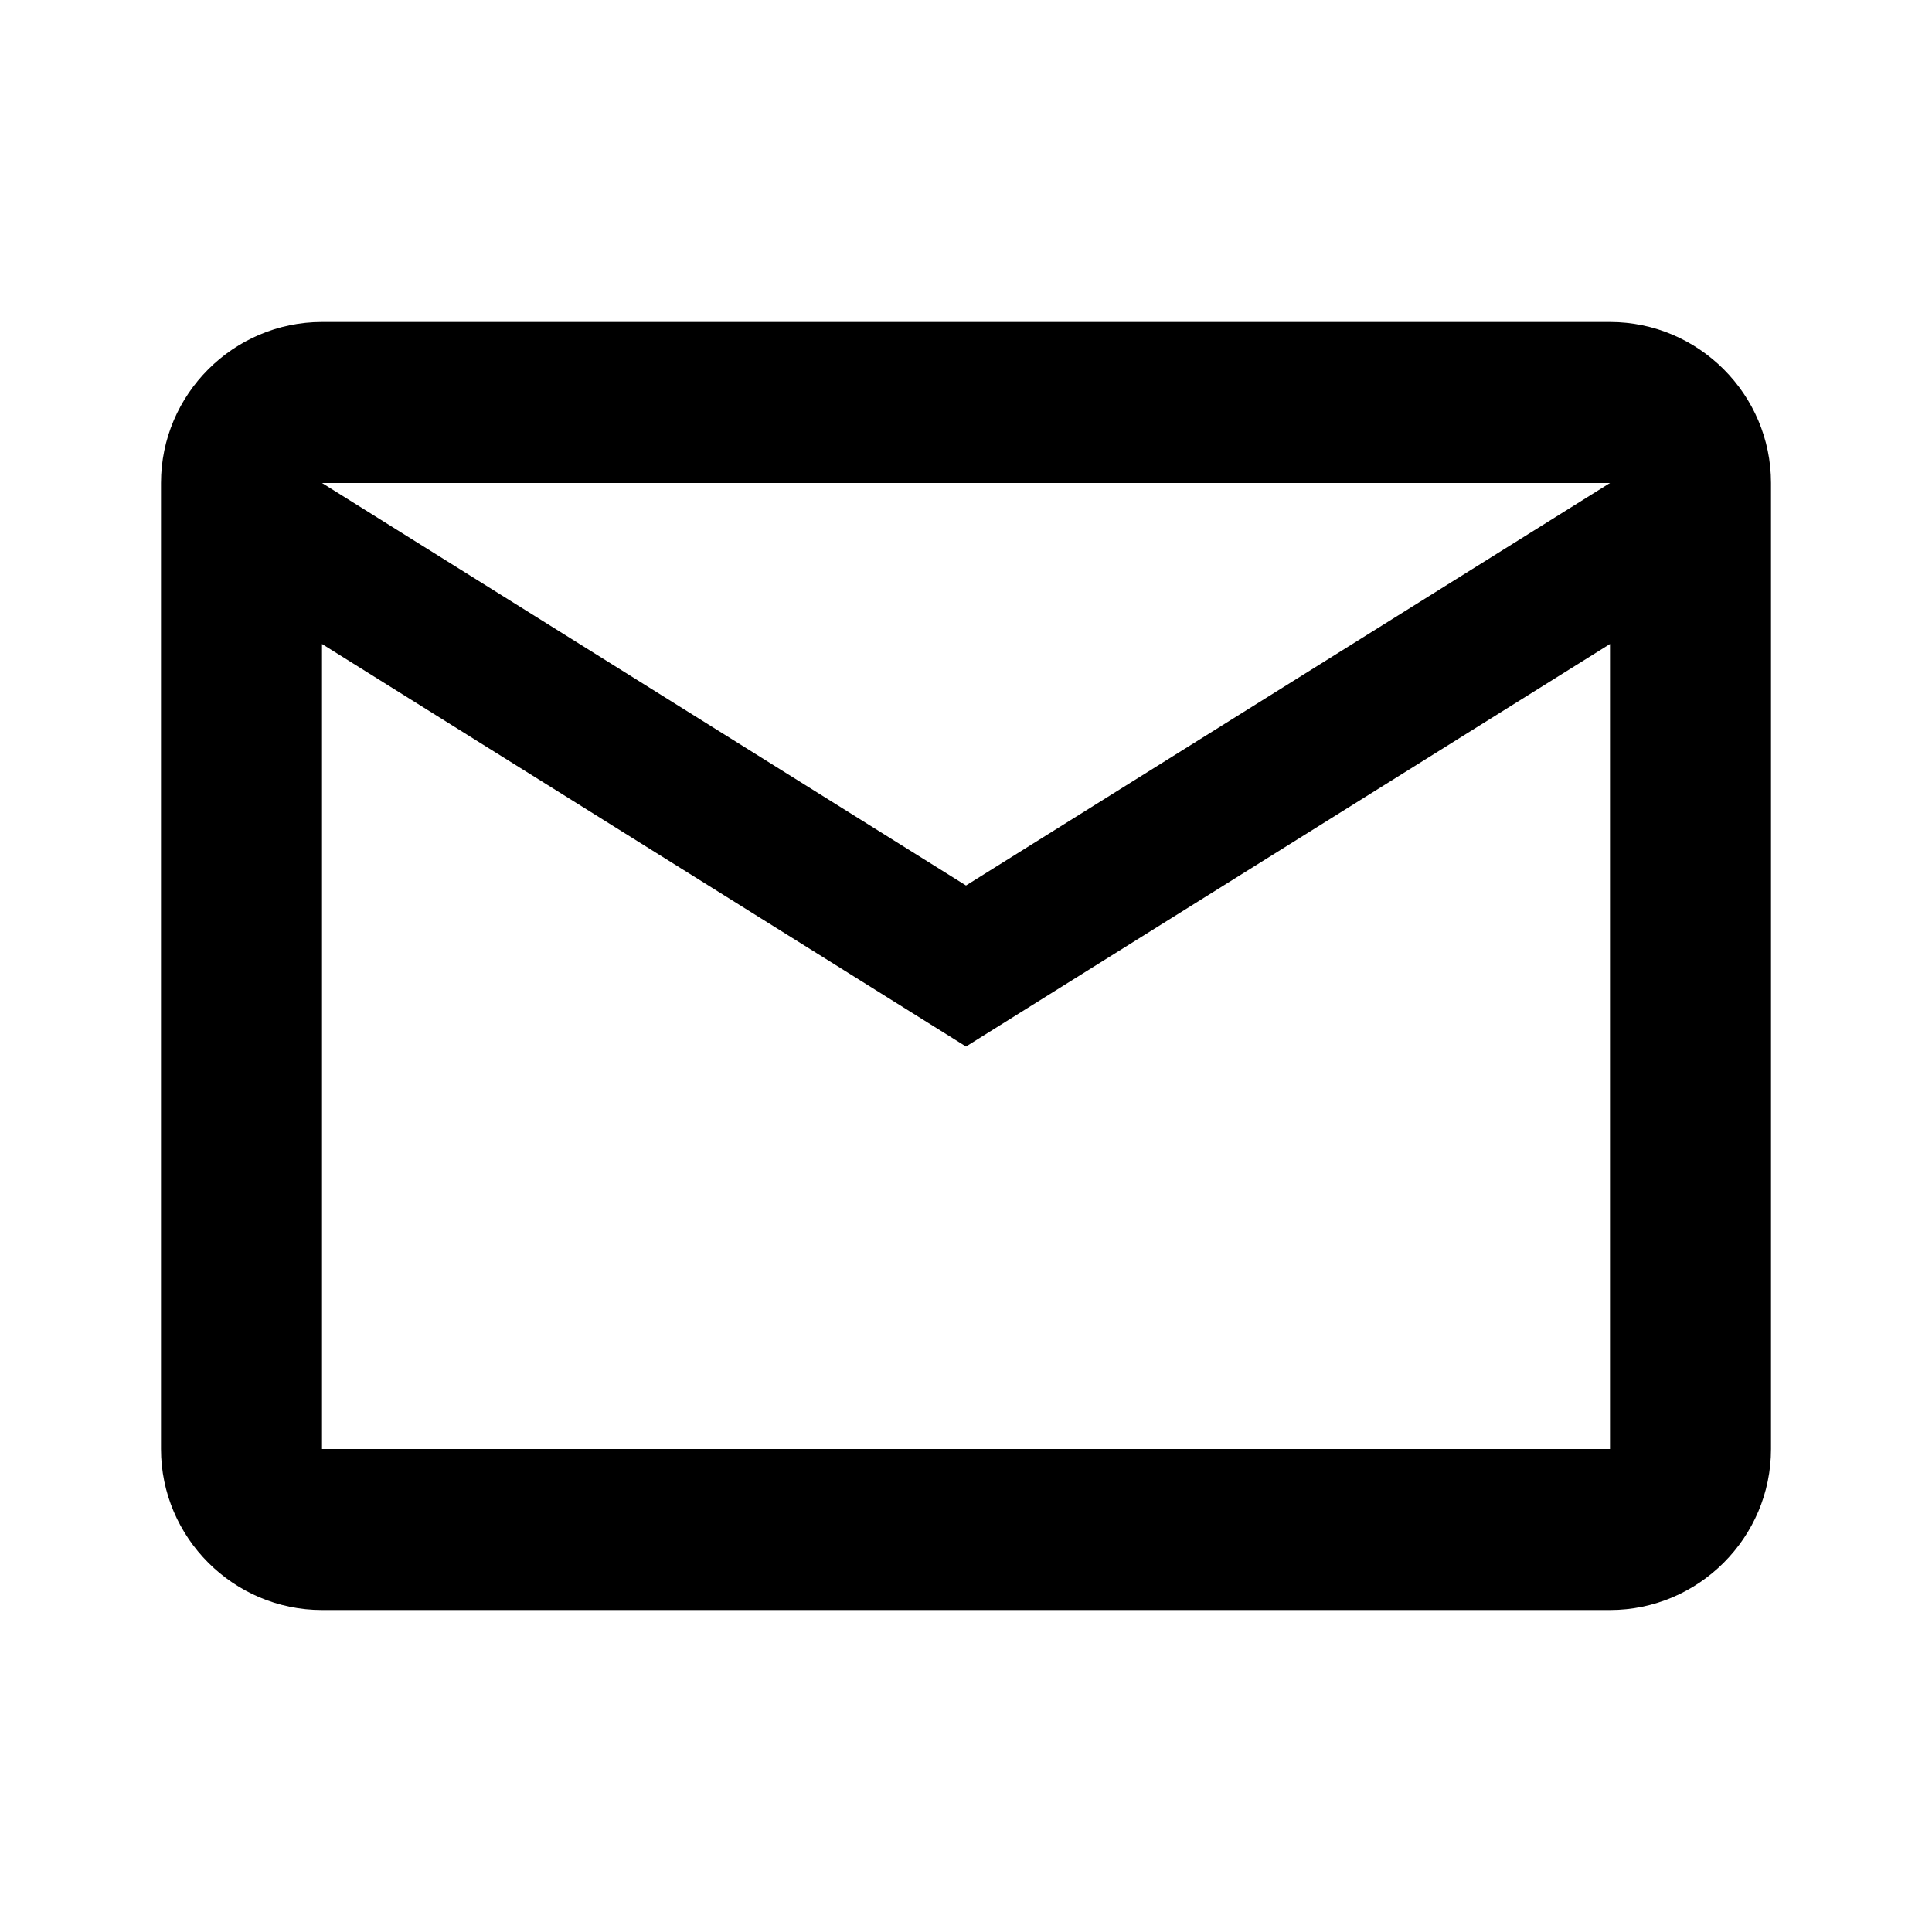
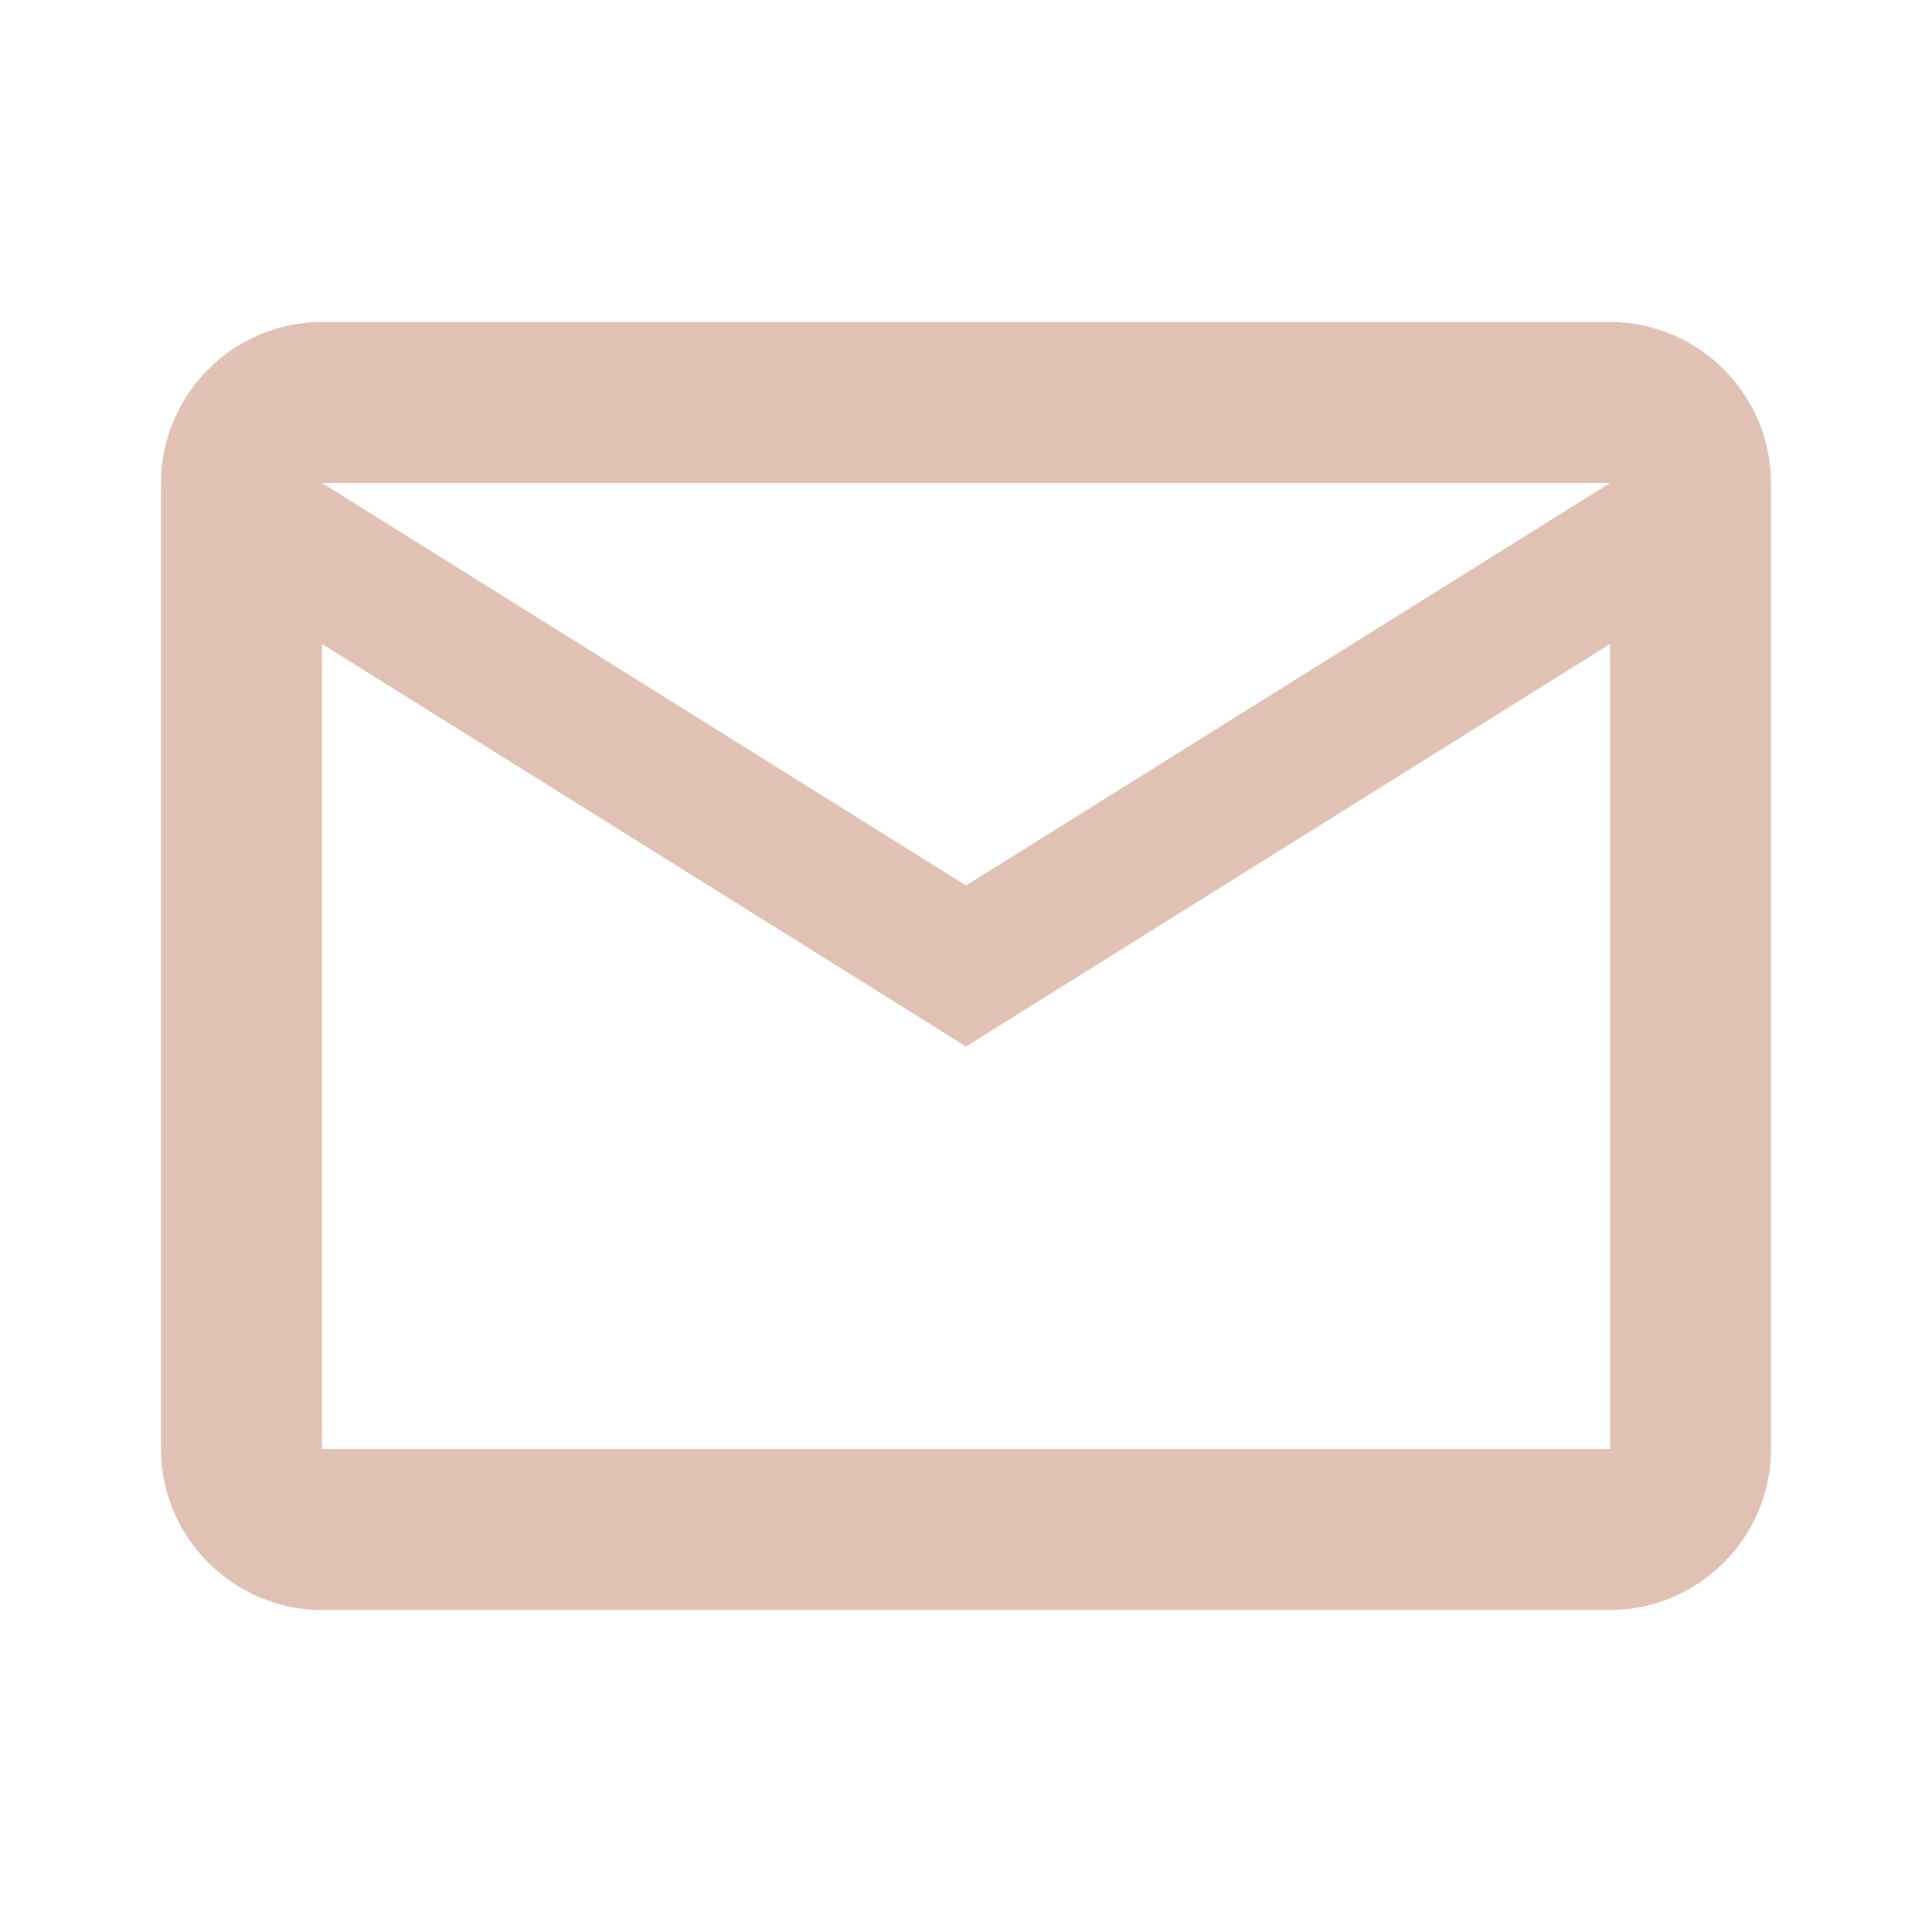
- <svg xmlns="http://www.w3.org/2000/svg" height="50px" viewBox="0 0 24 24">
+ <svg xmlns="http://www.w3.org/2000/svg" height="50px" style="fill: rgb(224, 193, 179)" viewBox="0 0 24 24">
  <path d="M22 6C22 4.9 21.1 4 20 4H4C2.9 4 2 4.9 2 6V18C2 19.1 2.9 20 4 20H20C21.1 20 22 19.1 22 18V6M20 6L12 11L4 6H20M20 18H4V8L12 13L20 8V18Z" />
</svg>
